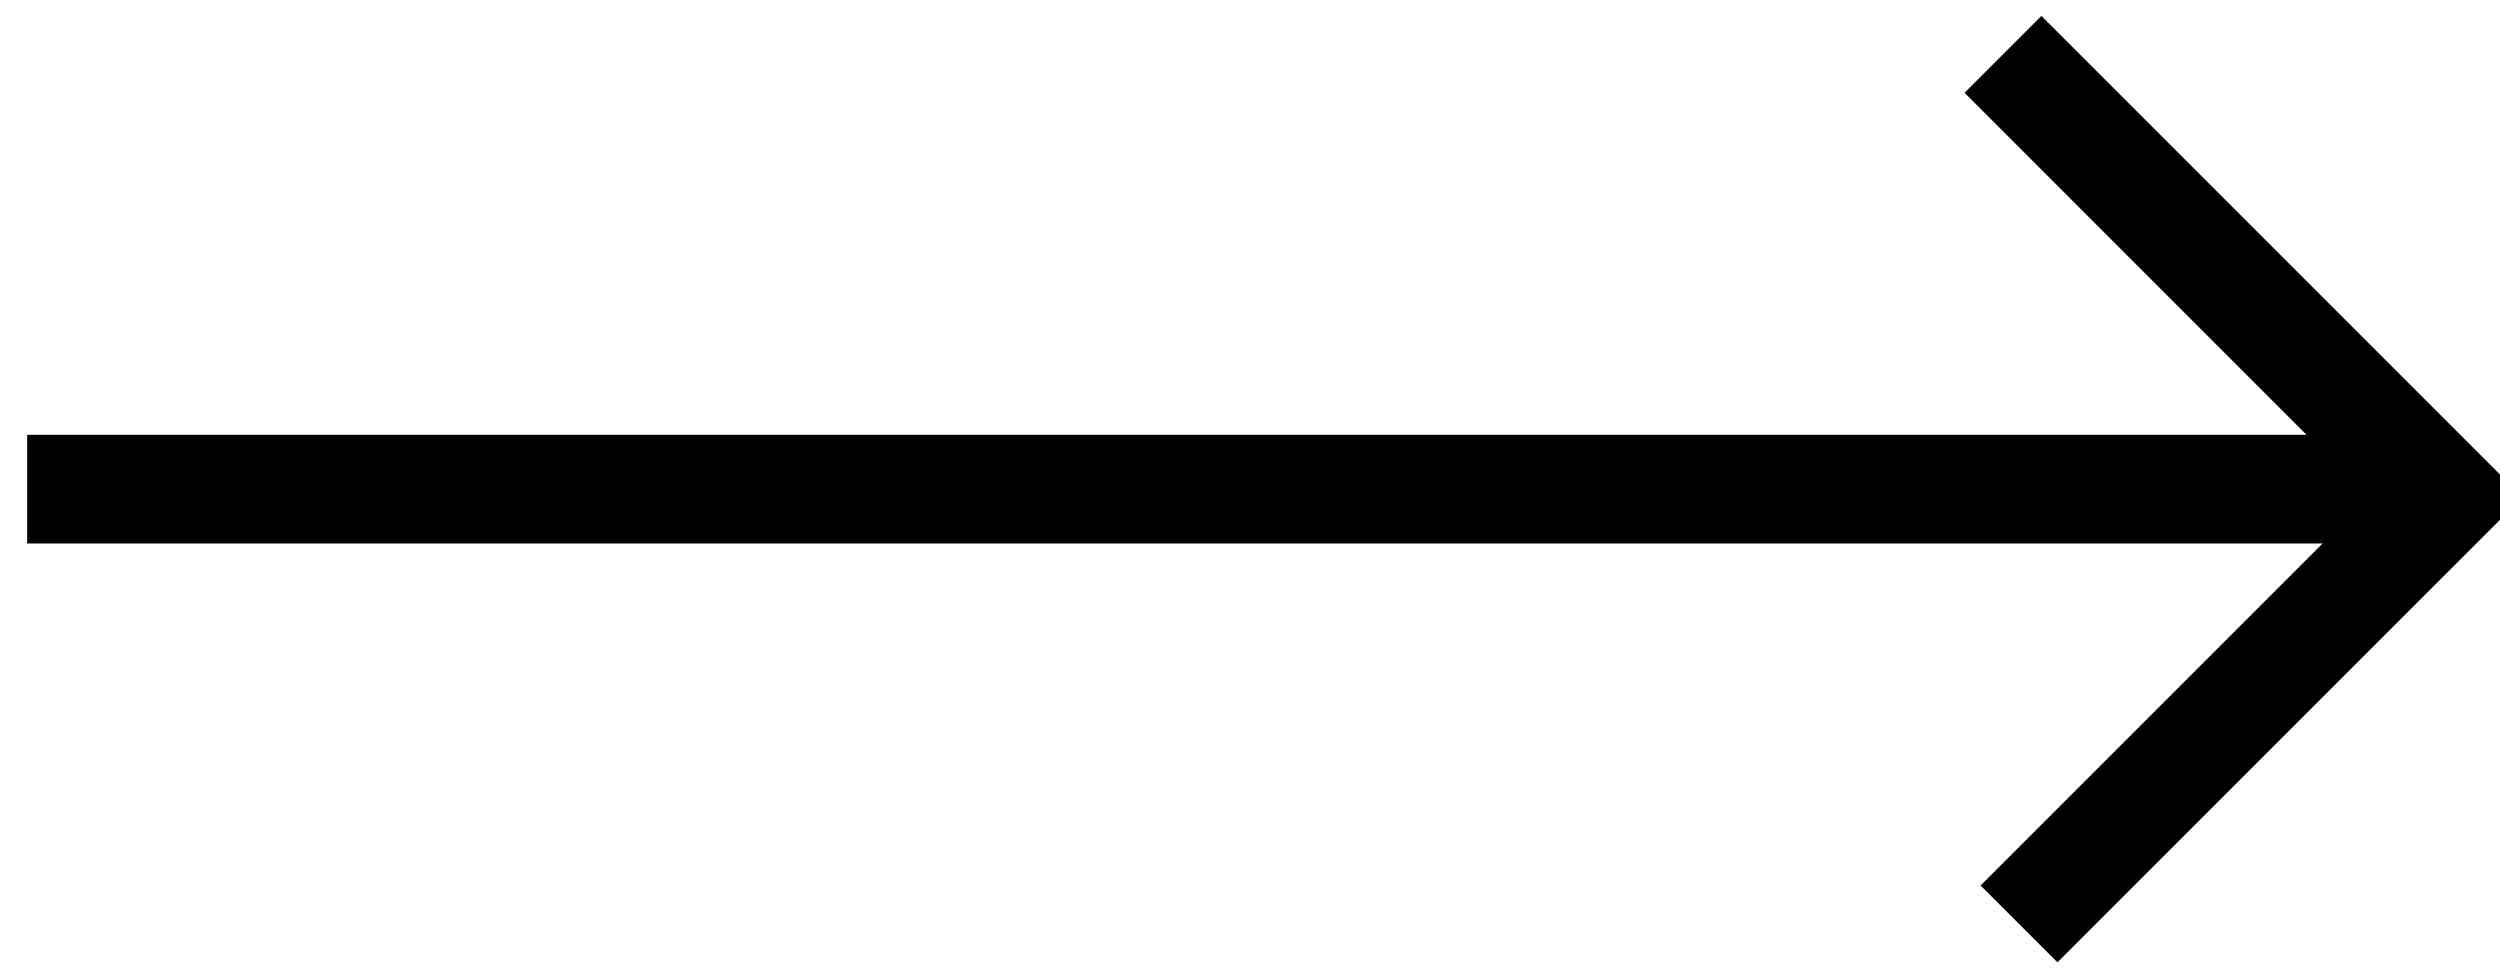
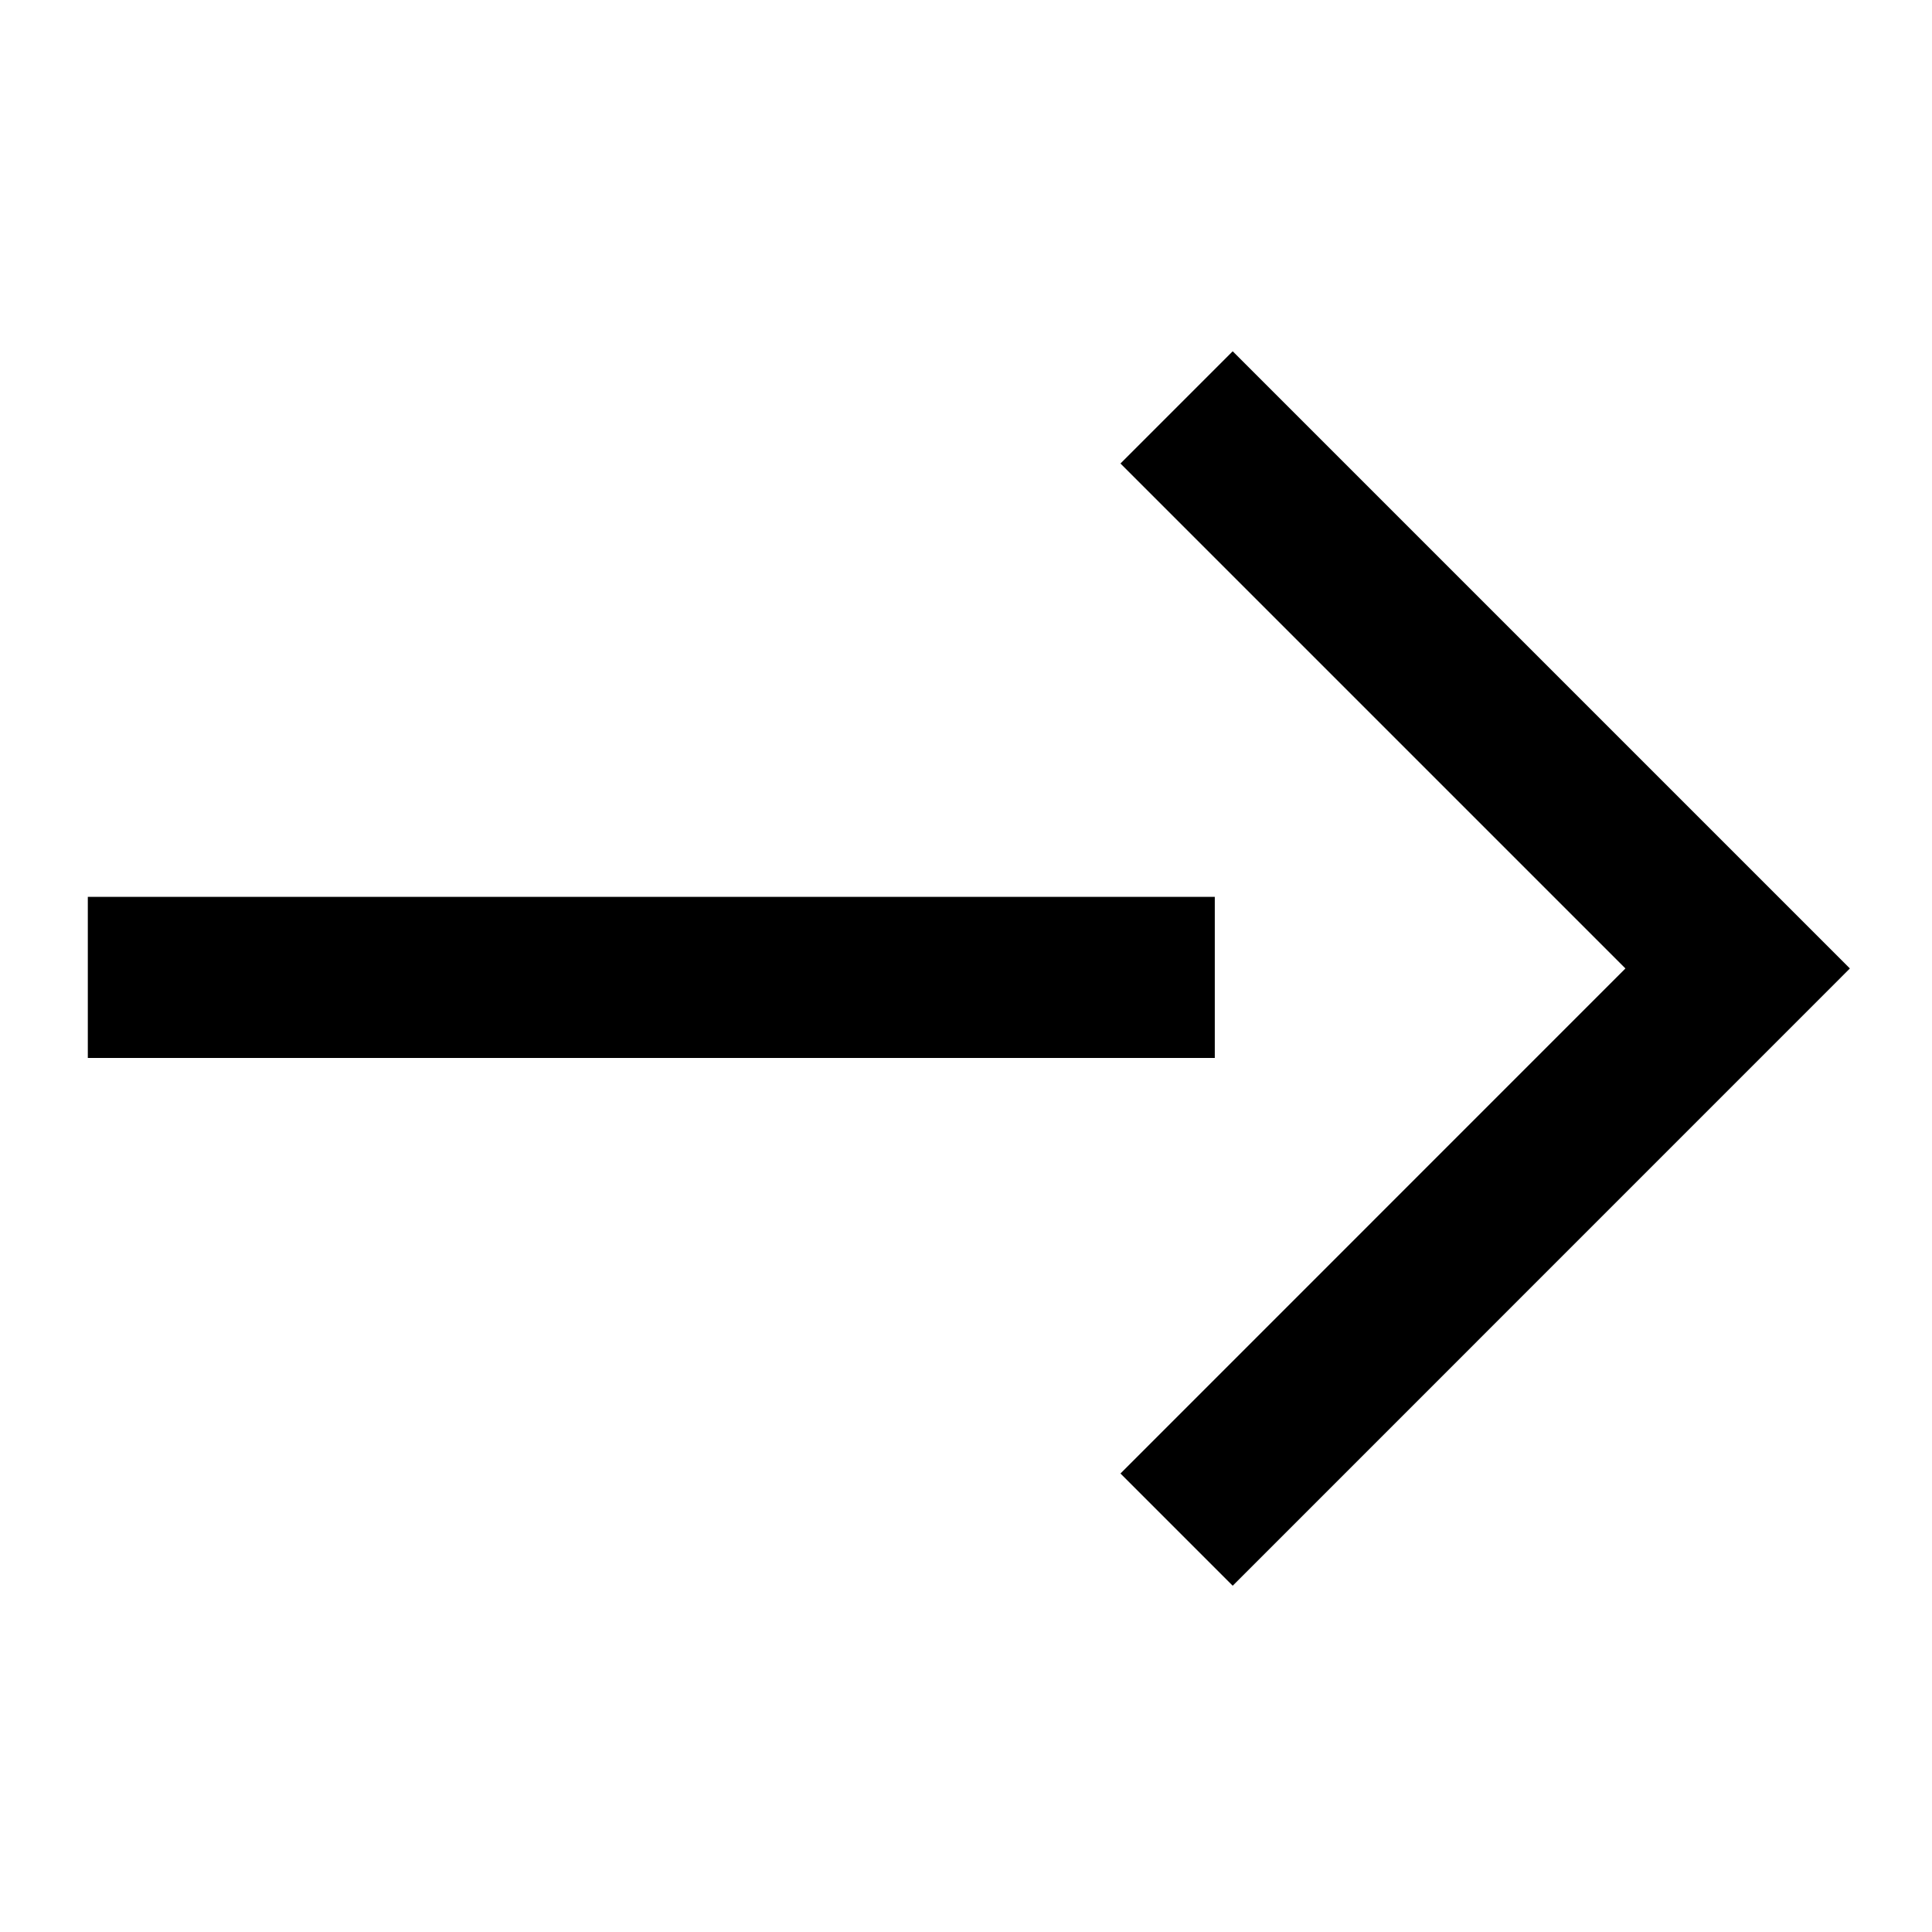
- <svg xmlns="http://www.w3.org/2000/svg" viewBox="0 0 46 18" version="1.1">
-   <g id="arrow" stroke="none" fill-rule="evenodd">
-     <polygon id="Line" points="0.5 10 0.5 8 43.946 8 43.946 10" />
-     <polygon id="Path-3" points="36.148 1.707 37.562 0.293 46.417 9.148 37.857 17.707 36.443 16.293 43.588 9.148" />
+ <svg xmlns="http://www.w3.org/2000/svg" viewBox="0 0 22 22" version="1.1">
+   <g stroke="none" fill-rule="evenodd">
+     <g transform="translate(1, 4)">
+       <path d="M13.037,14.057 L20.065,7.028 L13.037,0 L11.759,1.278 L17.509,7.028 L11.759,12.779 L13.037,14.057 Z M12.833,8.047 L12.833,6.213 L9.16666667e-06,6.213 L9.16666667e-06,8.047 L12.833,8.047 Z" />
+     </g>
  </g>
</svg>
